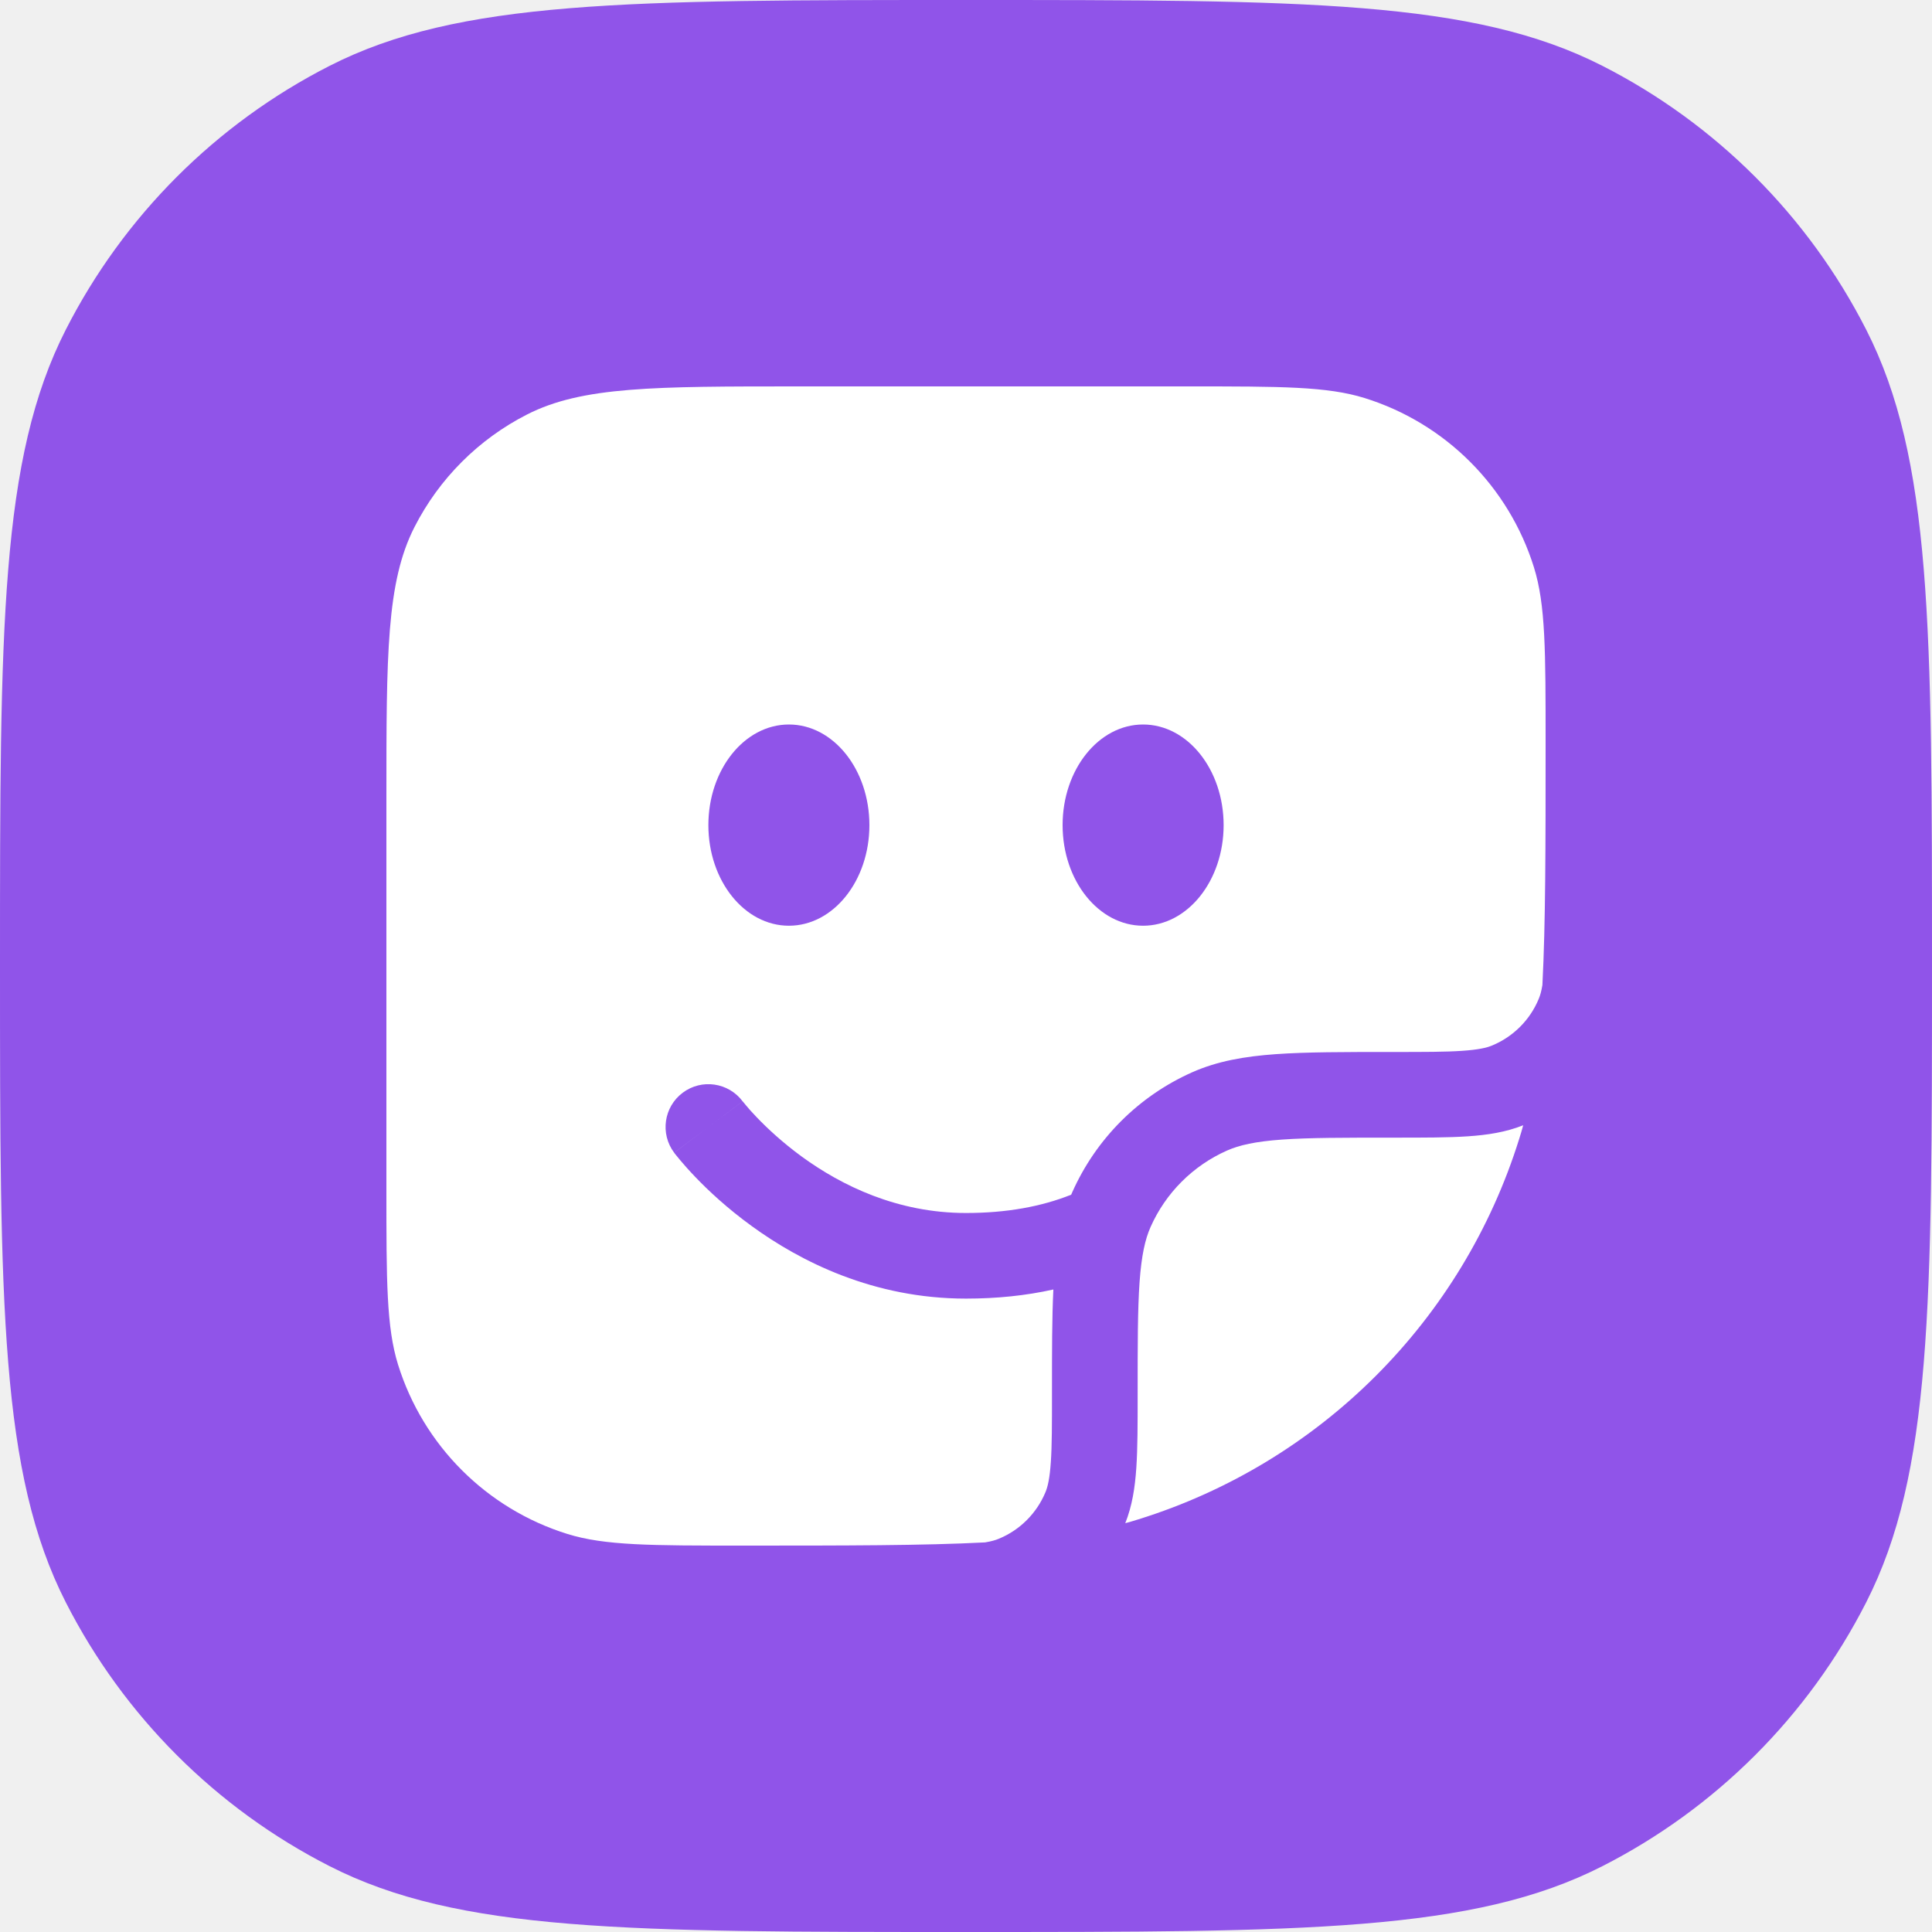
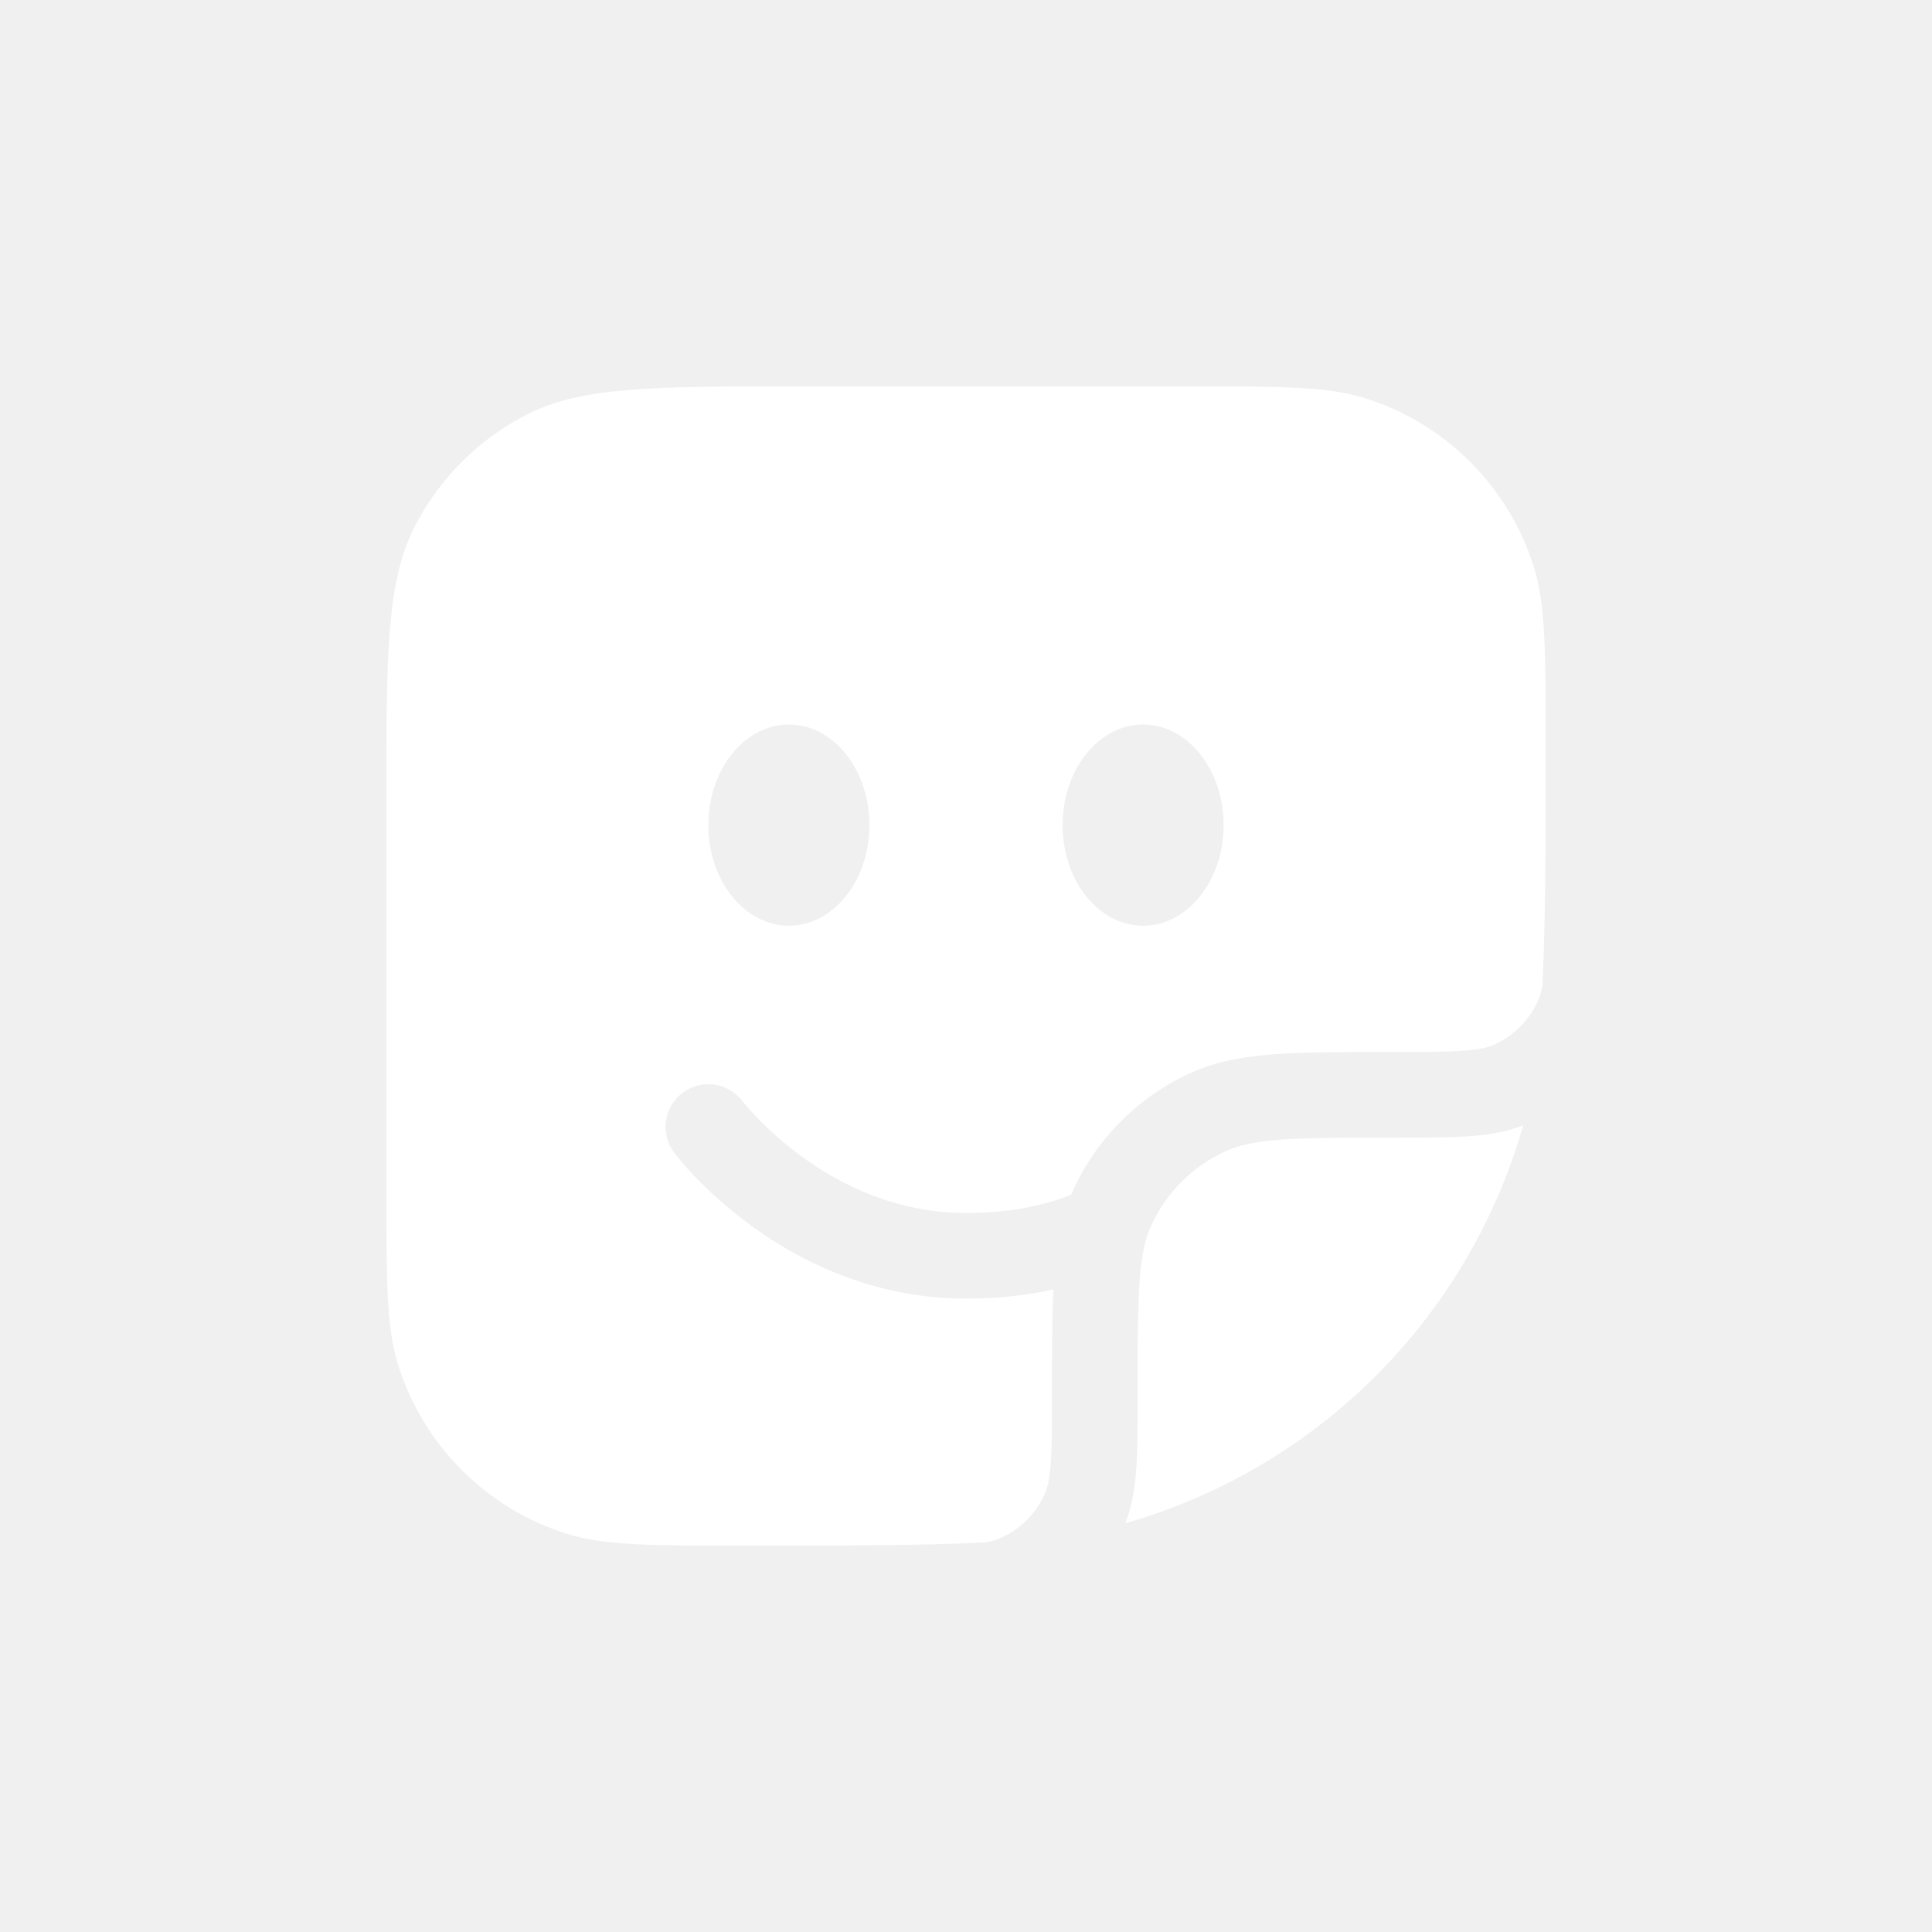
<svg xmlns="http://www.w3.org/2000/svg" width="32" height="32" viewBox="0 0 32 32" fill="none">
-   <path d="M0 16C0 10.399 0 7.599 1.09 5.46C2.049 3.578 3.578 2.049 5.46 1.09C7.599 0 10.399 0 16 0C21.601 0 24.401 0 26.54 1.09C28.422 2.049 29.951 3.578 30.91 5.46C32 7.599 32 10.399 32 16C32 21.601 32 24.401 30.91 26.54C29.951 28.422 28.422 29.951 26.54 30.91C24.401 32 21.601 32 16 32C10.399 32 7.599 32 5.46 30.91C3.578 29.951 2.049 28.422 1.09 26.54C0 24.401 0 21.601 0 16Z" fill="#9054E9" />
  <path fill-rule="evenodd" clip-rule="evenodd" d="M6.865 8.73C6.4 9.642 6.4 10.837 6.4 13.227V19.692C6.4 21.219 6.4 21.983 6.593 22.603C7.01 23.941 8.059 24.99 9.397 25.407C10.017 25.6 10.781 25.6 12.308 25.6C14.008 25.6 15.288 25.6 16.316 25.547C16.418 25.53 16.489 25.51 16.545 25.486C16.894 25.342 17.171 25.064 17.316 24.716C17.355 24.622 17.387 24.484 17.405 24.217C17.424 23.944 17.424 23.593 17.424 23.077V23.05V23.05C17.424 22.378 17.424 21.822 17.447 21.358C16.99 21.46 16.507 21.509 16 21.509C14.471 21.509 13.261 20.897 12.45 20.307C12.042 20.011 11.727 19.715 11.513 19.491C11.405 19.378 11.322 19.283 11.264 19.214C11.235 19.18 11.212 19.152 11.196 19.131L11.176 19.106L11.17 19.097L11.168 19.094L11.167 19.093L11.166 19.093C11.166 19.093 11.166 19.092 11.733 18.667L12.301 18.241L12.3 18.241C12.301 18.241 12.301 18.241 11.733 18.667L11.166 19.092C10.931 18.779 10.994 18.334 11.308 18.099C11.621 17.864 12.065 17.928 12.3 18.241L12.3 18.24L12.3 18.24L12.308 18.25C12.316 18.261 12.331 18.279 12.351 18.302C12.39 18.35 12.453 18.422 12.537 18.509C12.706 18.685 12.958 18.922 13.284 19.16C13.939 19.636 14.862 20.091 16 20.091C16.672 20.091 17.249 19.985 17.742 19.788C17.748 19.774 17.754 19.761 17.76 19.747C18.154 18.861 18.861 18.154 19.747 17.76C20.164 17.575 20.614 17.497 21.132 17.46C21.639 17.424 22.265 17.424 23.05 17.424H23.05H23.077C23.593 17.424 23.944 17.424 24.217 17.405C24.484 17.387 24.622 17.355 24.716 17.316C25.064 17.171 25.342 16.894 25.486 16.545C25.51 16.489 25.53 16.418 25.547 16.316C25.6 15.288 25.6 14.008 25.6 12.308C25.6 10.781 25.6 10.017 25.407 9.397C24.99 8.059 23.941 7.01 22.603 6.593C21.983 6.4 21.219 6.4 19.692 6.4H13.227C10.837 6.4 9.642 6.4 8.73 6.865C7.927 7.274 7.274 7.927 6.865 8.73ZM25.229 18.638C24.94 18.753 24.638 18.799 24.312 18.821C23.986 18.843 23.587 18.843 23.101 18.843H23.077C22.259 18.843 21.683 18.843 21.233 18.875C20.79 18.907 20.526 18.967 20.323 19.057C19.759 19.307 19.307 19.759 19.057 20.323C18.967 20.526 18.907 20.79 18.875 21.233C18.843 21.683 18.843 22.259 18.843 23.077V23.101C18.843 23.587 18.843 23.986 18.821 24.312C18.799 24.638 18.753 24.94 18.638 25.229C18.712 25.209 18.784 25.188 18.856 25.165C21.868 24.227 24.227 21.868 25.165 18.856C25.188 18.784 25.209 18.712 25.229 18.638ZM14.4 13.667C14.4 14.587 13.803 15.333 13.067 15.333C12.33 15.333 11.733 14.587 11.733 13.667C11.733 12.746 12.33 12 13.067 12C13.803 12 14.4 12.746 14.4 13.667ZM20.267 13.667C20.267 14.587 19.67 15.333 18.933 15.333C18.197 15.333 17.6 14.587 17.6 13.667C17.6 12.746 18.197 12 18.933 12C19.67 12 20.267 12.746 20.267 13.667Z" fill="white" />
</svg>
